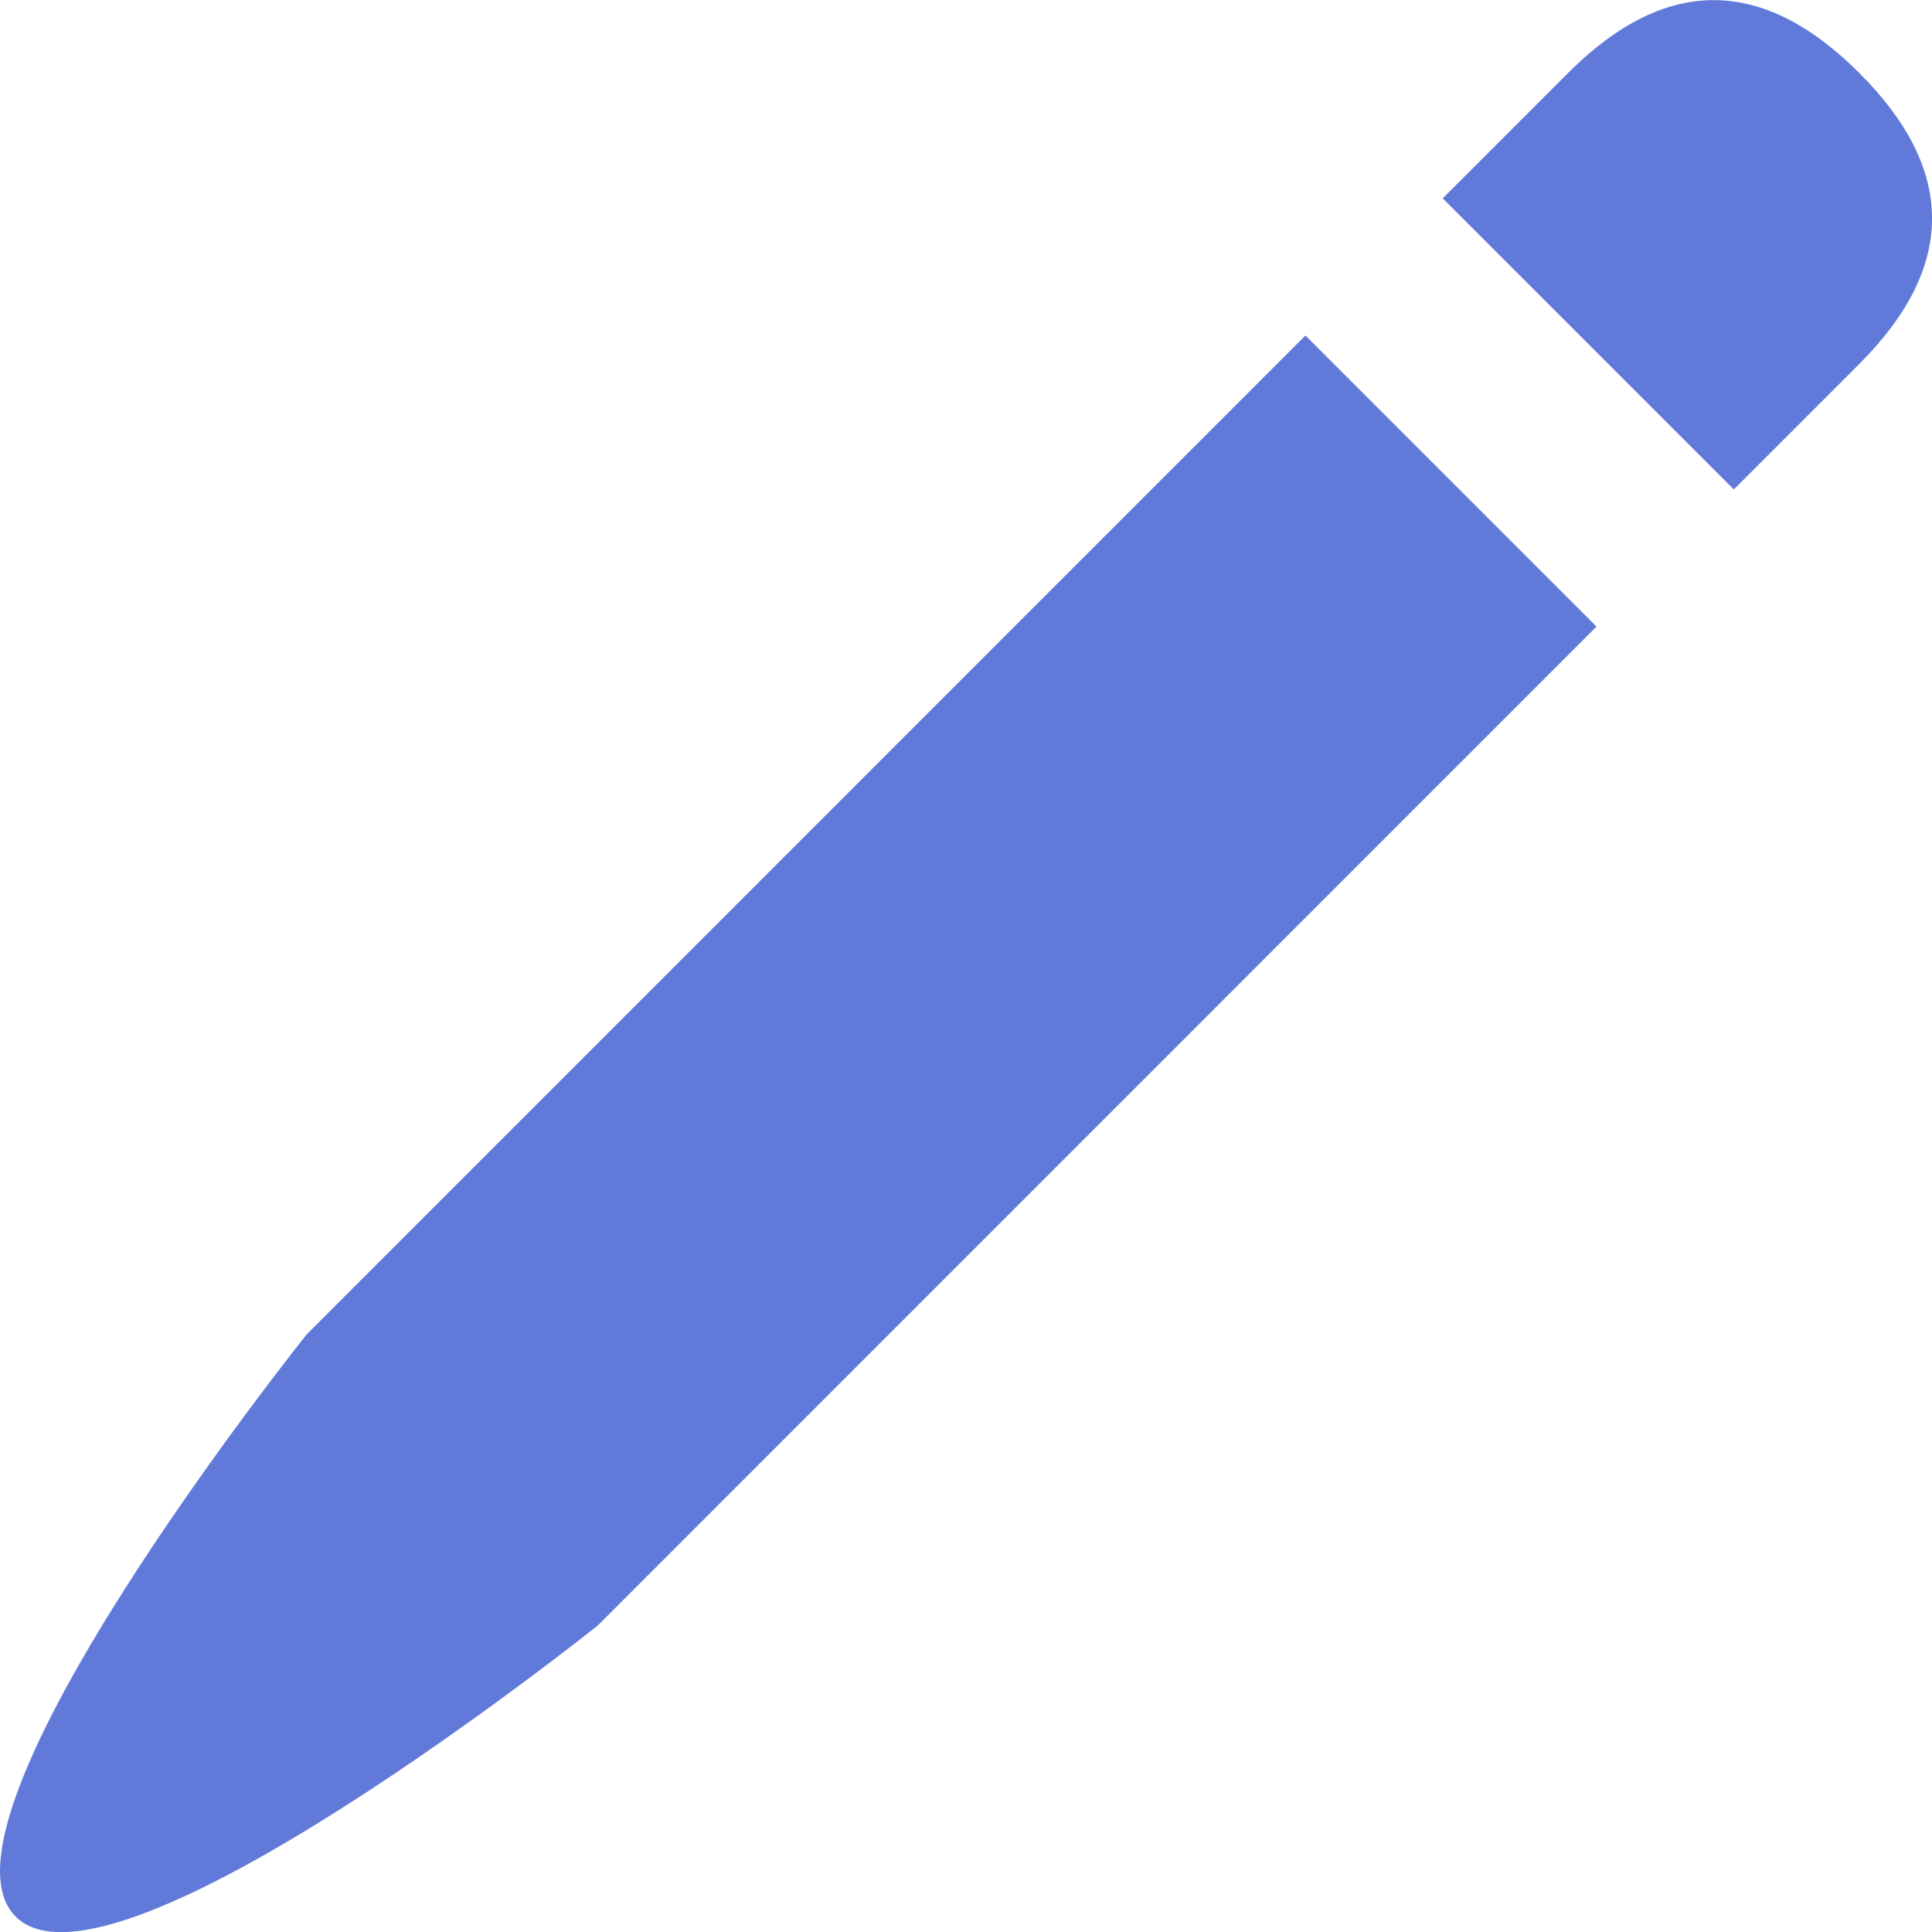
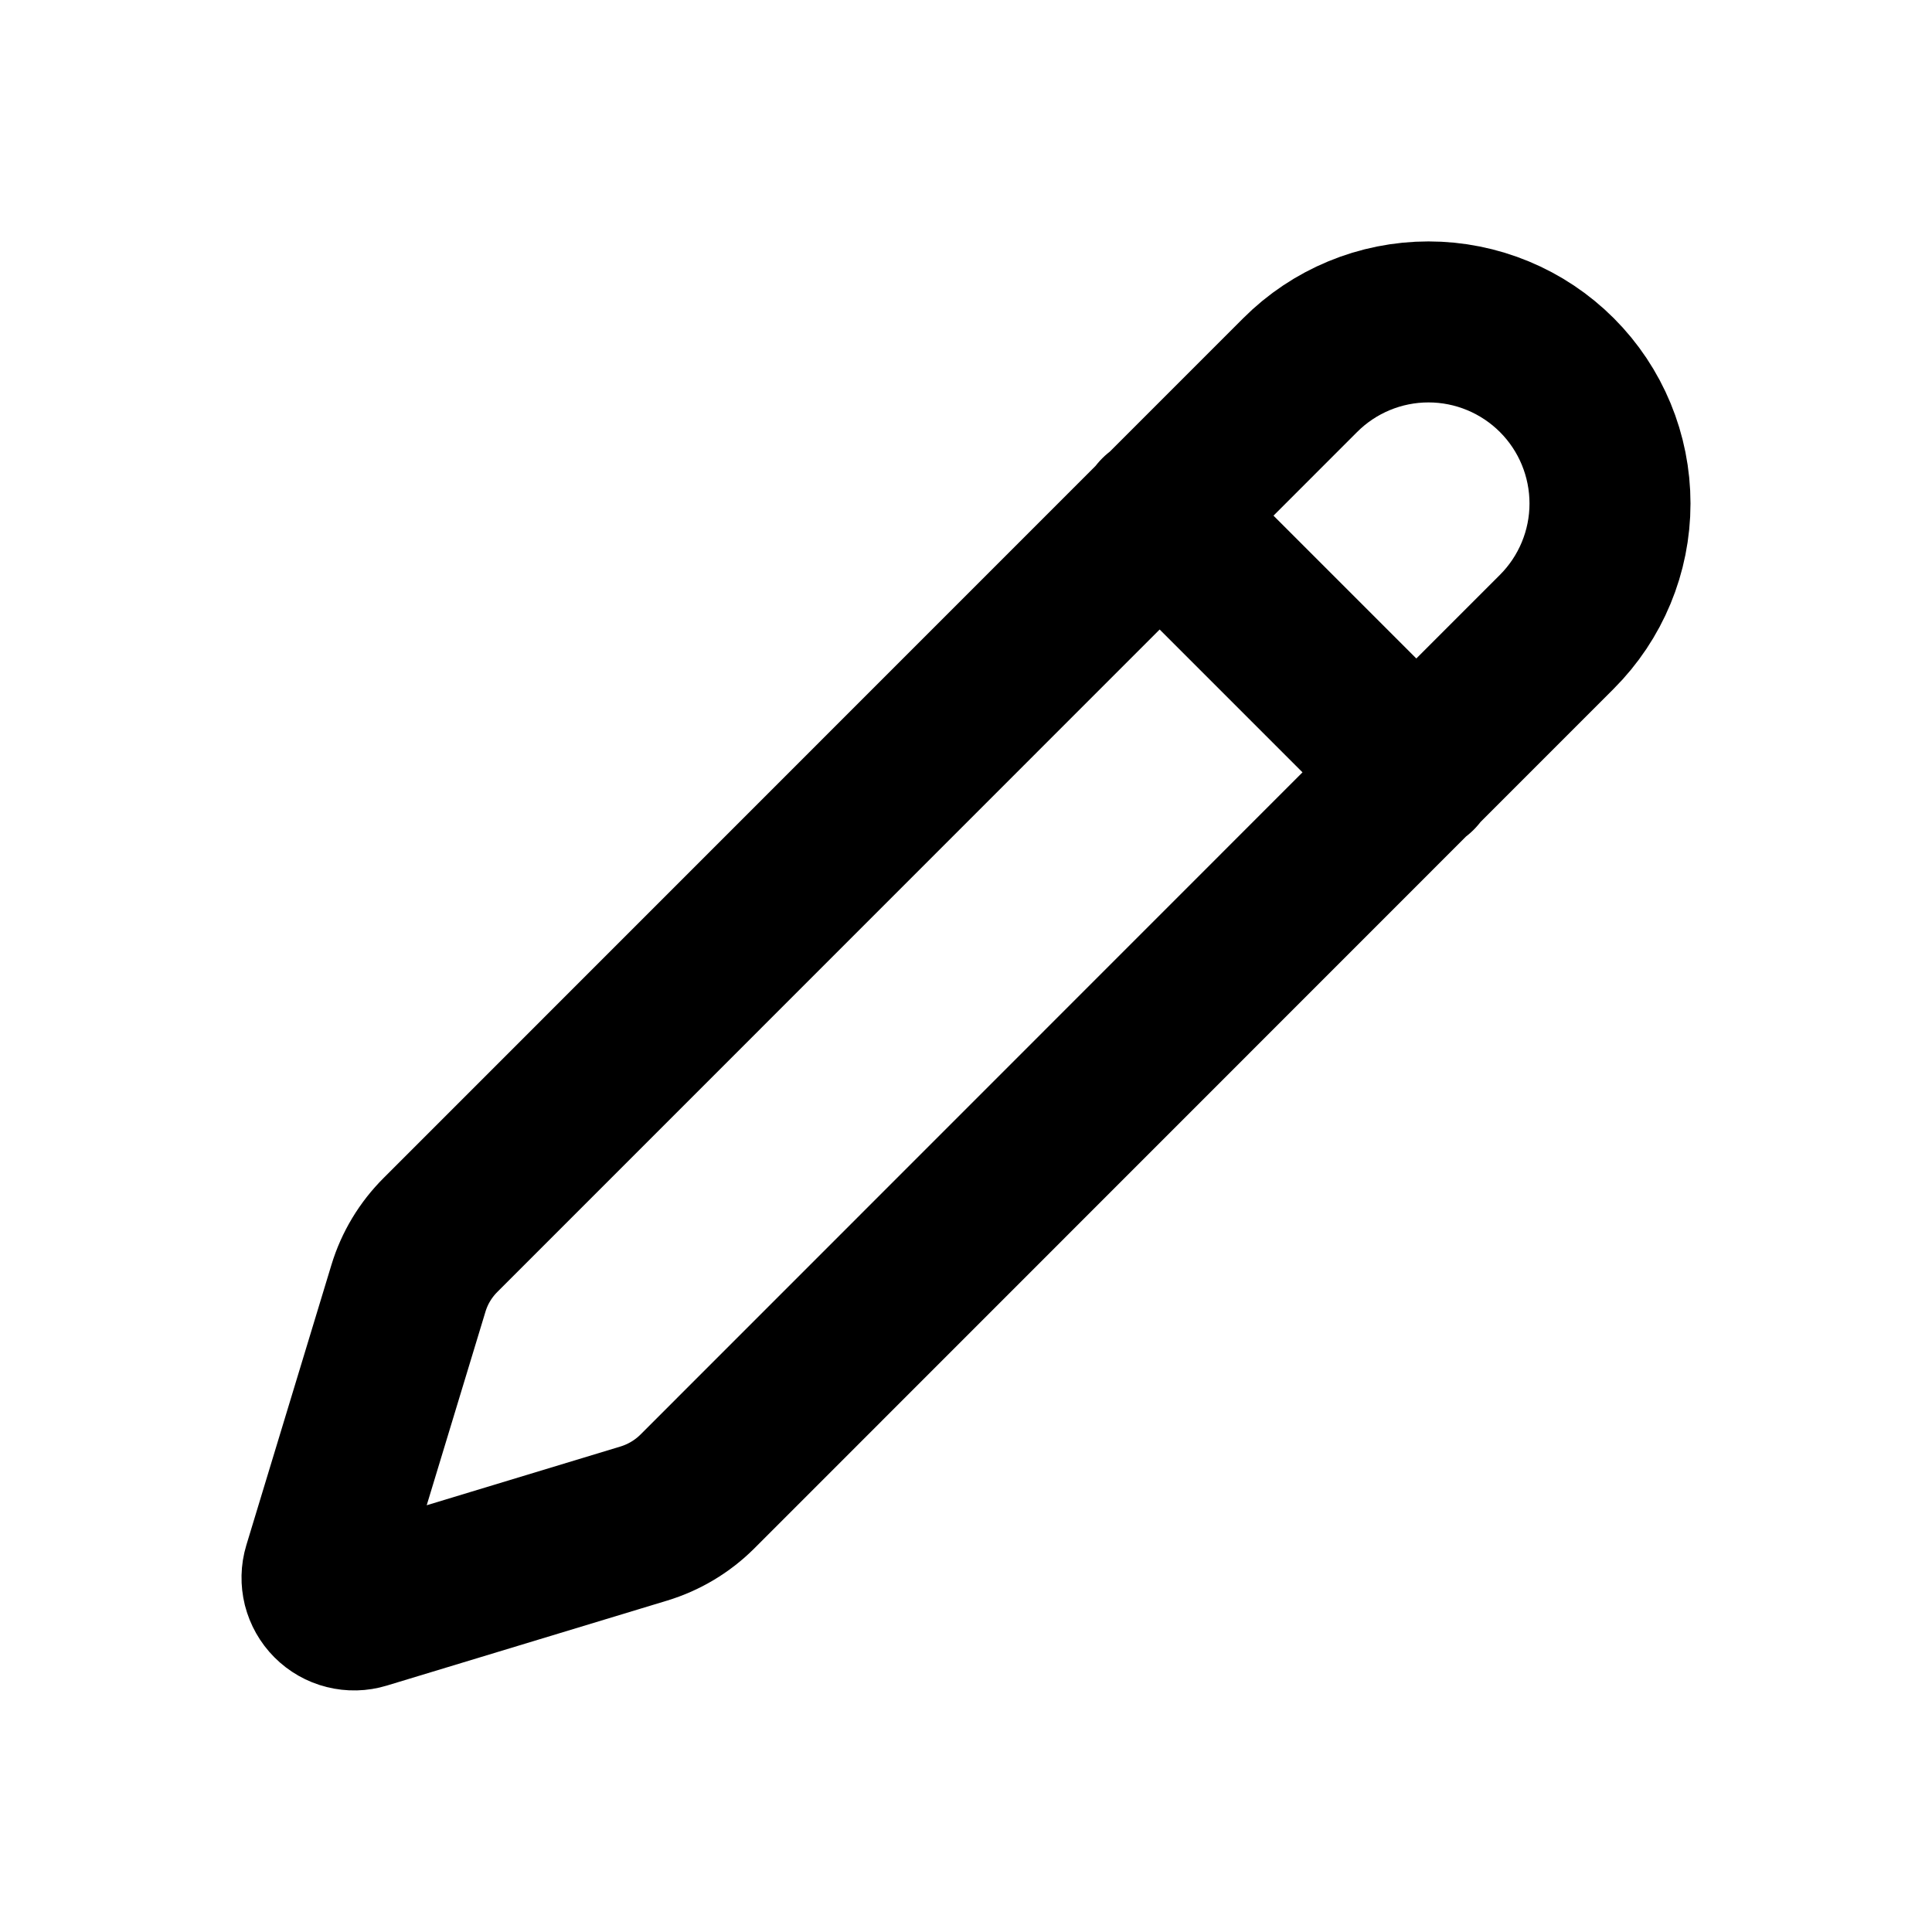
- <svg xmlns="http://www.w3.org/2000/svg" width="12" height="12" viewBox="0 0 12 12" fill="none">
-   <path fill-rule="evenodd" clip-rule="evenodd" d="M11.548 0.453C10.945 -0.15 10.343 -0.15 9.74 0.453L8.961 1.232L10.769 3.04L11.548 2.261C12.151 1.658 12.151 1.055 11.548 0.453ZM9.916 3.892L8.108 2.084L1.905 8.288C1.905 8.288 -0.506 11.301 0.097 11.904C0.699 12.507 3.713 10.096 3.713 10.096L9.916 3.892Z" fill="#617ADA" />
+ <svg xmlns="http://www.w3.org/2000/svg" width="24" height="24" viewBox="0 0 24 24" fill="none">
+   <path d="M14.4 6.4L17.6 9.6M19.339 7.849C19.762 7.426 20 6.853 20 6.255C20 5.657 19.763 5.083 19.34 4.66C18.917 4.237 18.343 3.999 17.745 3.999C17.147 3.999 16.573 4.237 16.151 4.66L5.474 15.339C5.288 15.524 5.15 15.752 5.074 16.003L4.017 19.485C3.996 19.554 3.995 19.627 4.012 19.697C4.03 19.767 4.066 19.831 4.117 19.882C4.168 19.933 4.232 19.97 4.302 19.987C4.373 20.005 4.446 20.003 4.515 19.982L7.998 18.926C8.248 18.85 8.476 18.714 8.662 18.529L19.339 7.849Z" stroke="currentColor" stroke-width="2" stroke-linecap="round" stroke-linejoin="round" />
</svg>
